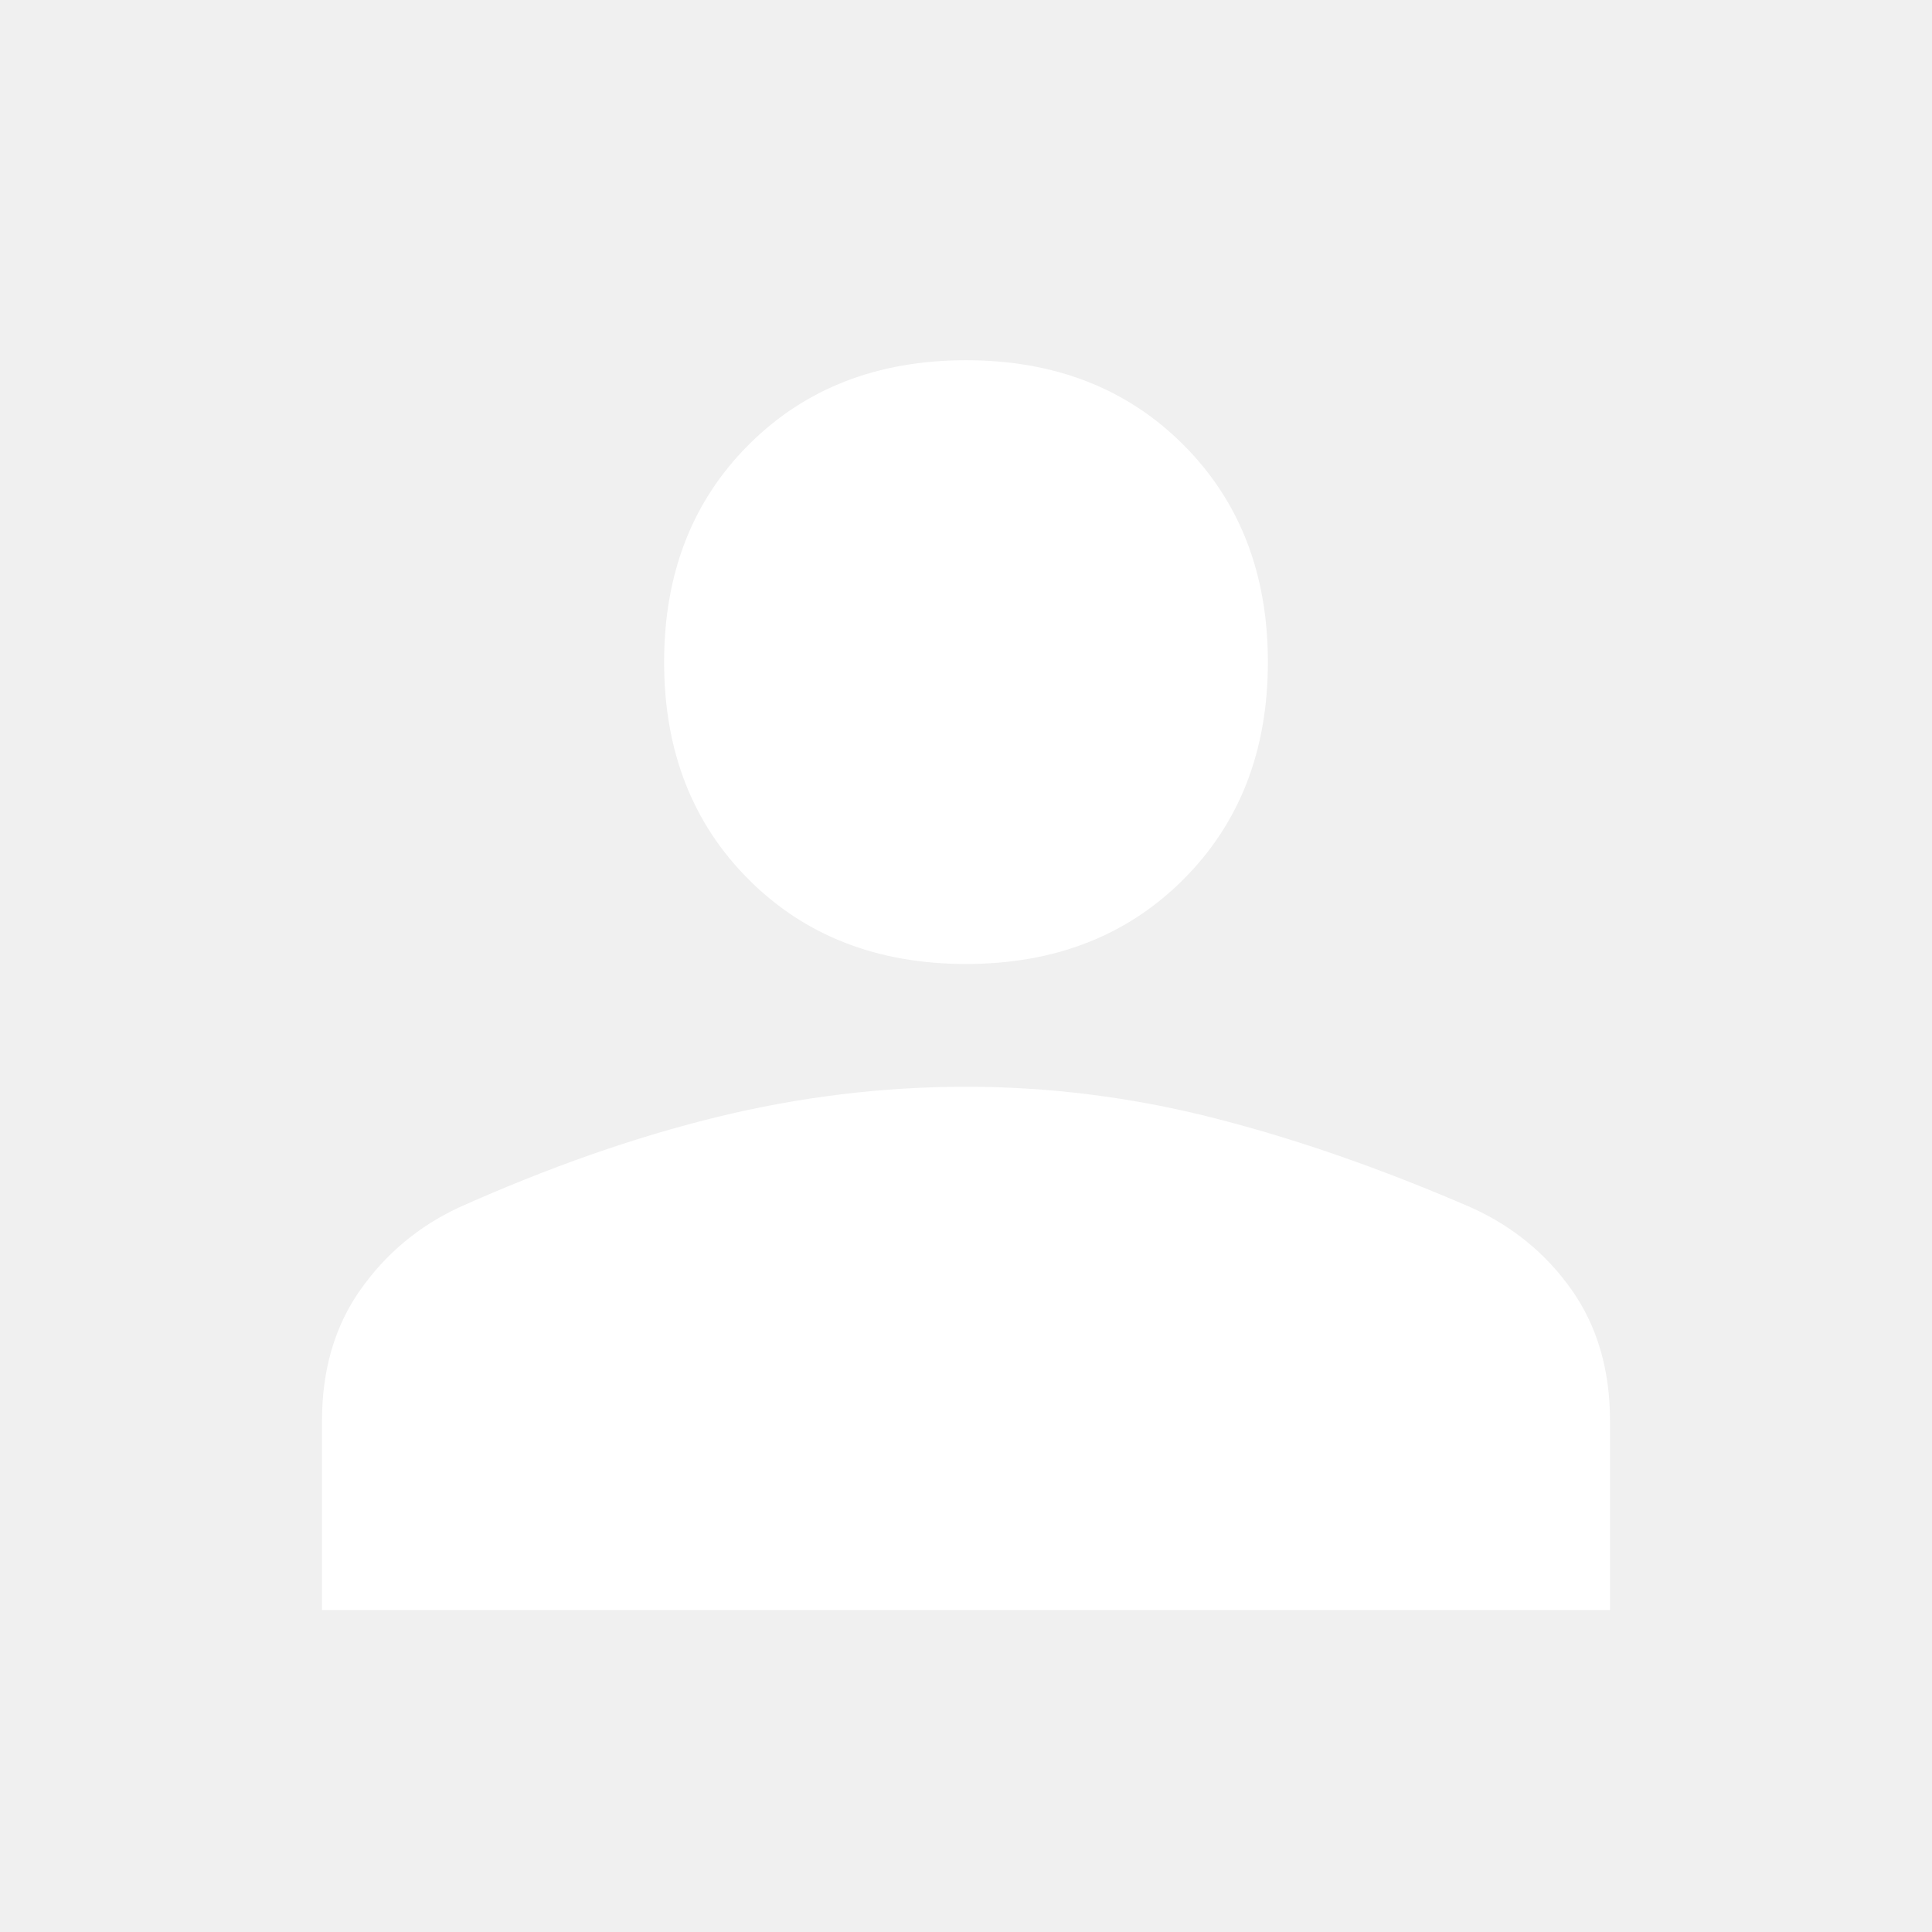
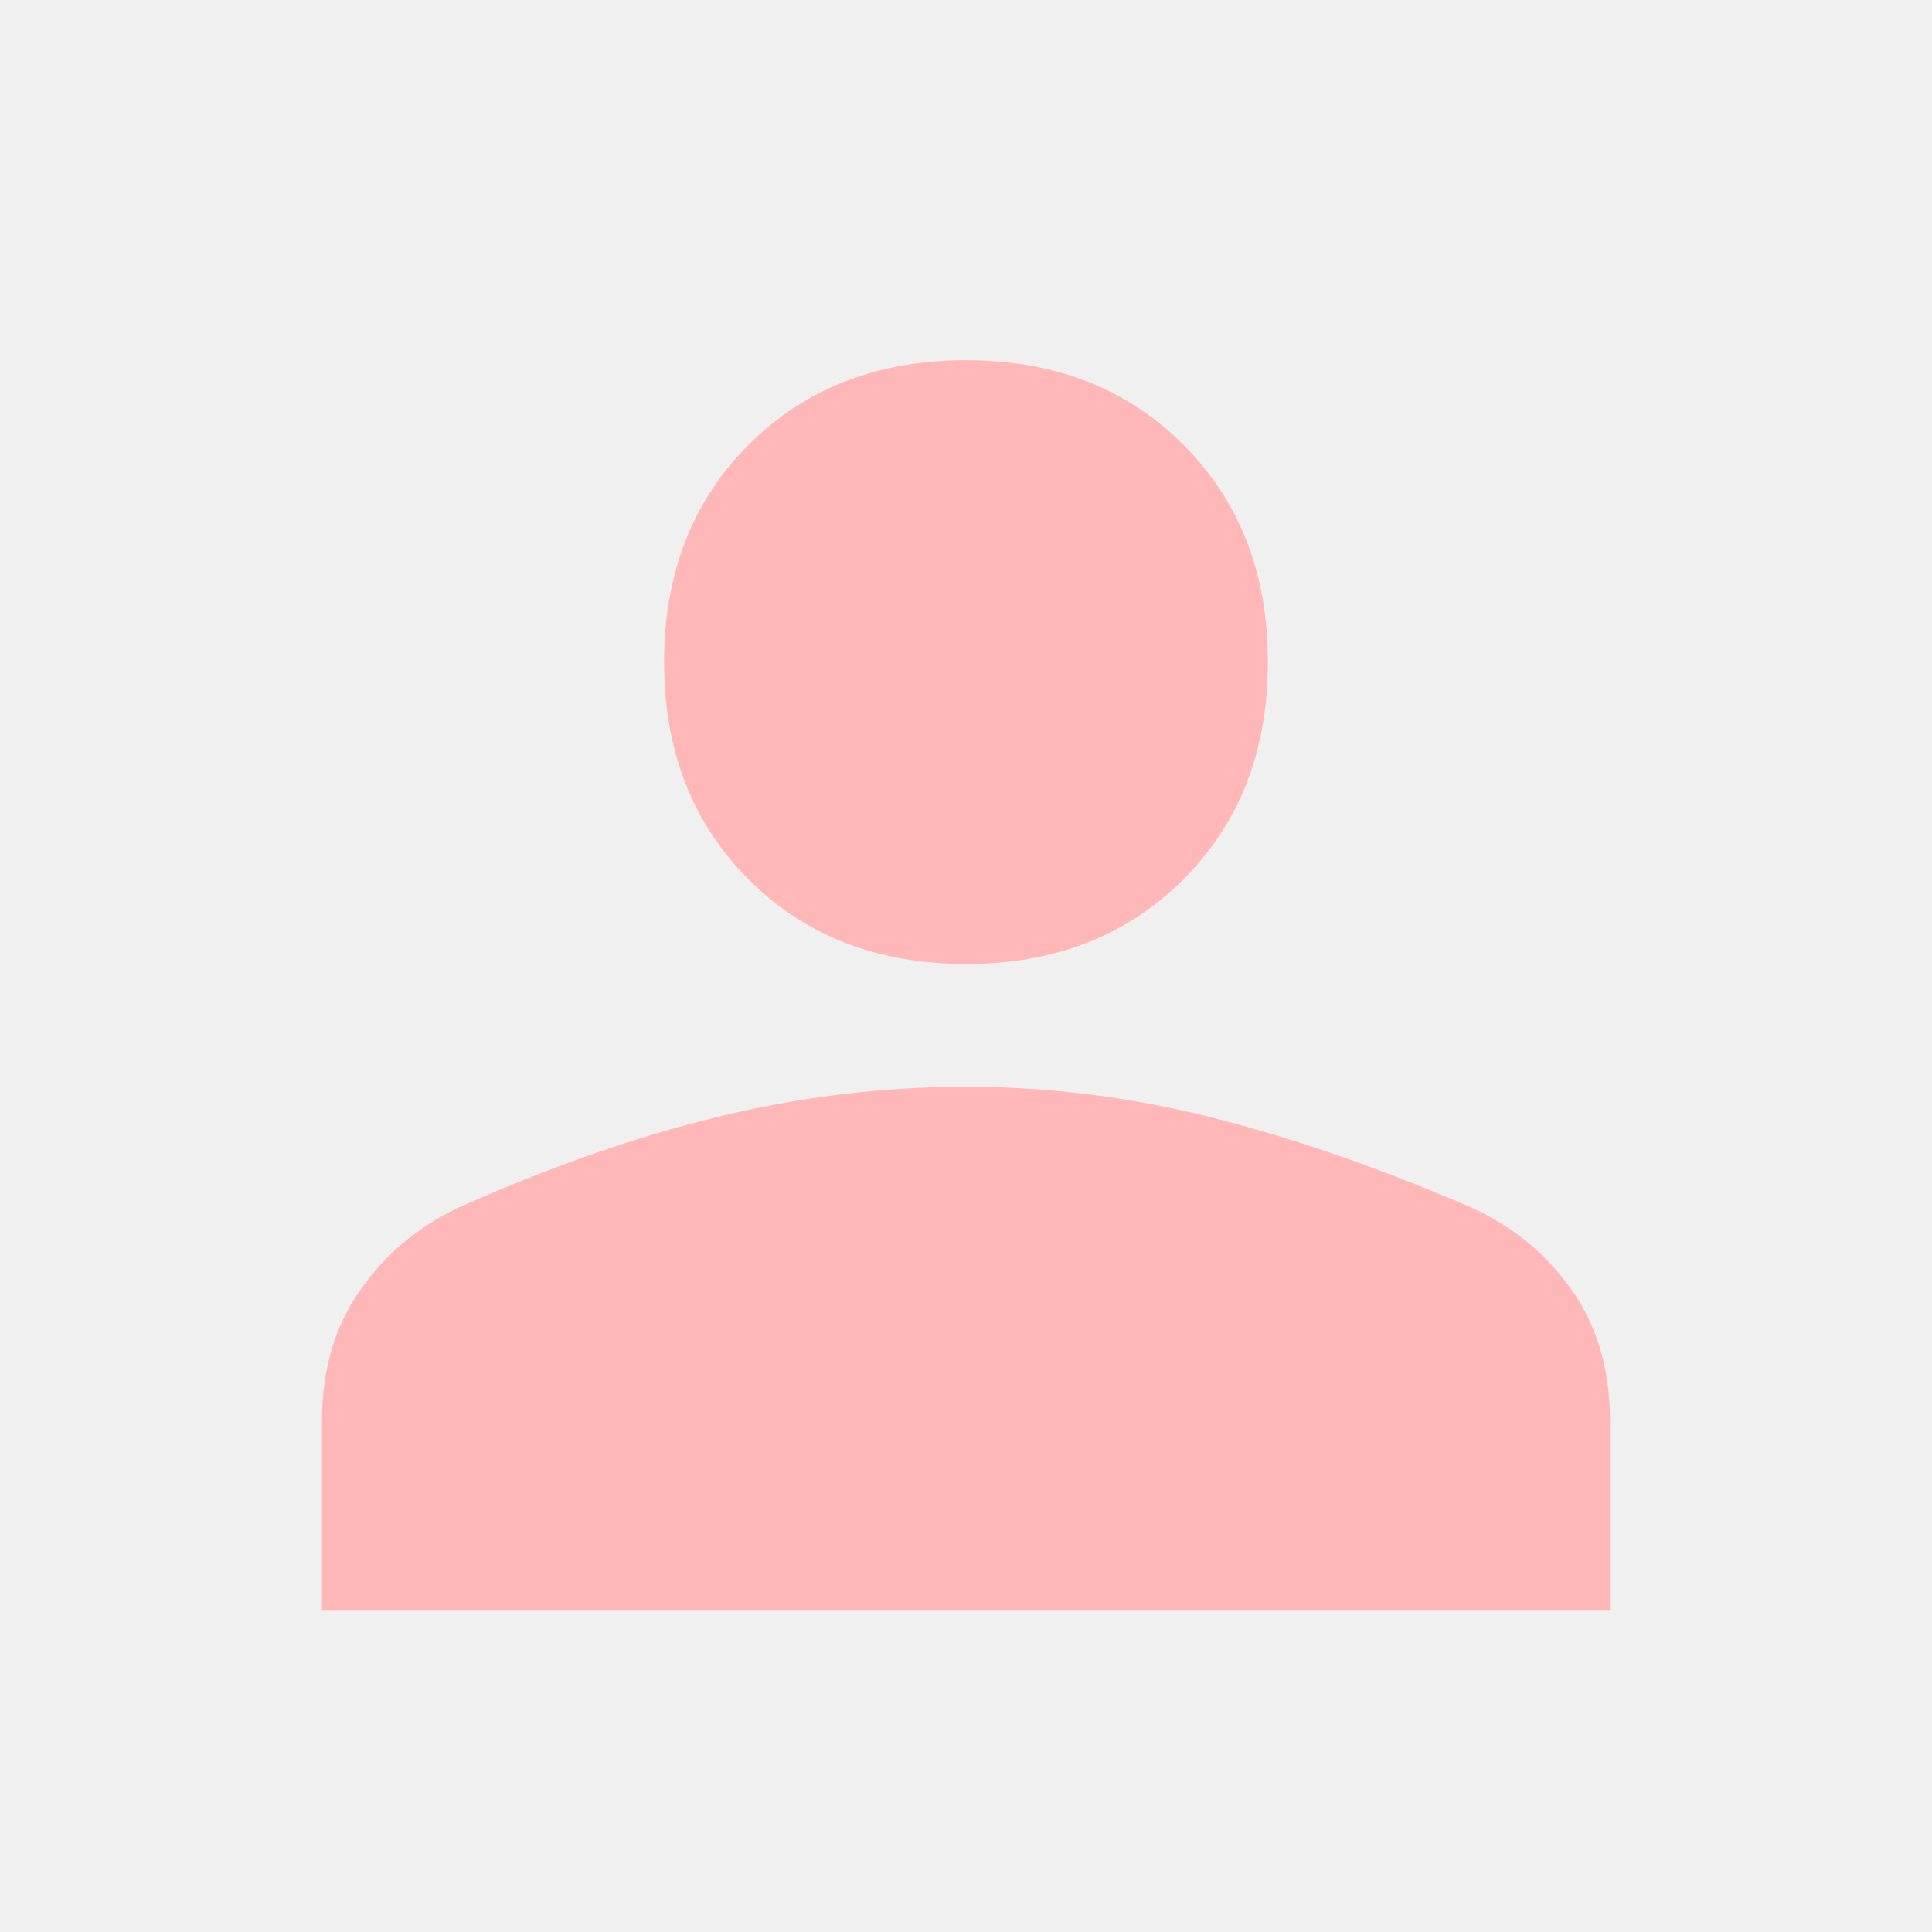
- <svg xmlns="http://www.w3.org/2000/svg" fill="#ffffff" height="48" viewBox="0 -960 960 960" width="48">
+ <svg xmlns="http://www.w3.org/2000/svg" fill="#ffb7b7" height="48" viewBox="0 -960 960 960" width="48">
  <path d="M480-481q-66 0-108-42t-42-108q0-66 42-108t108-42q66 0 108 42t42 108q0 66-42 108t-108 42ZM160-160v-94q0-38 19-65t49-41q67-30 128.5-45T480-420q62 0 123 15.5T731-360q31 14 50 41t19 65v94H160Z" />
</svg>
